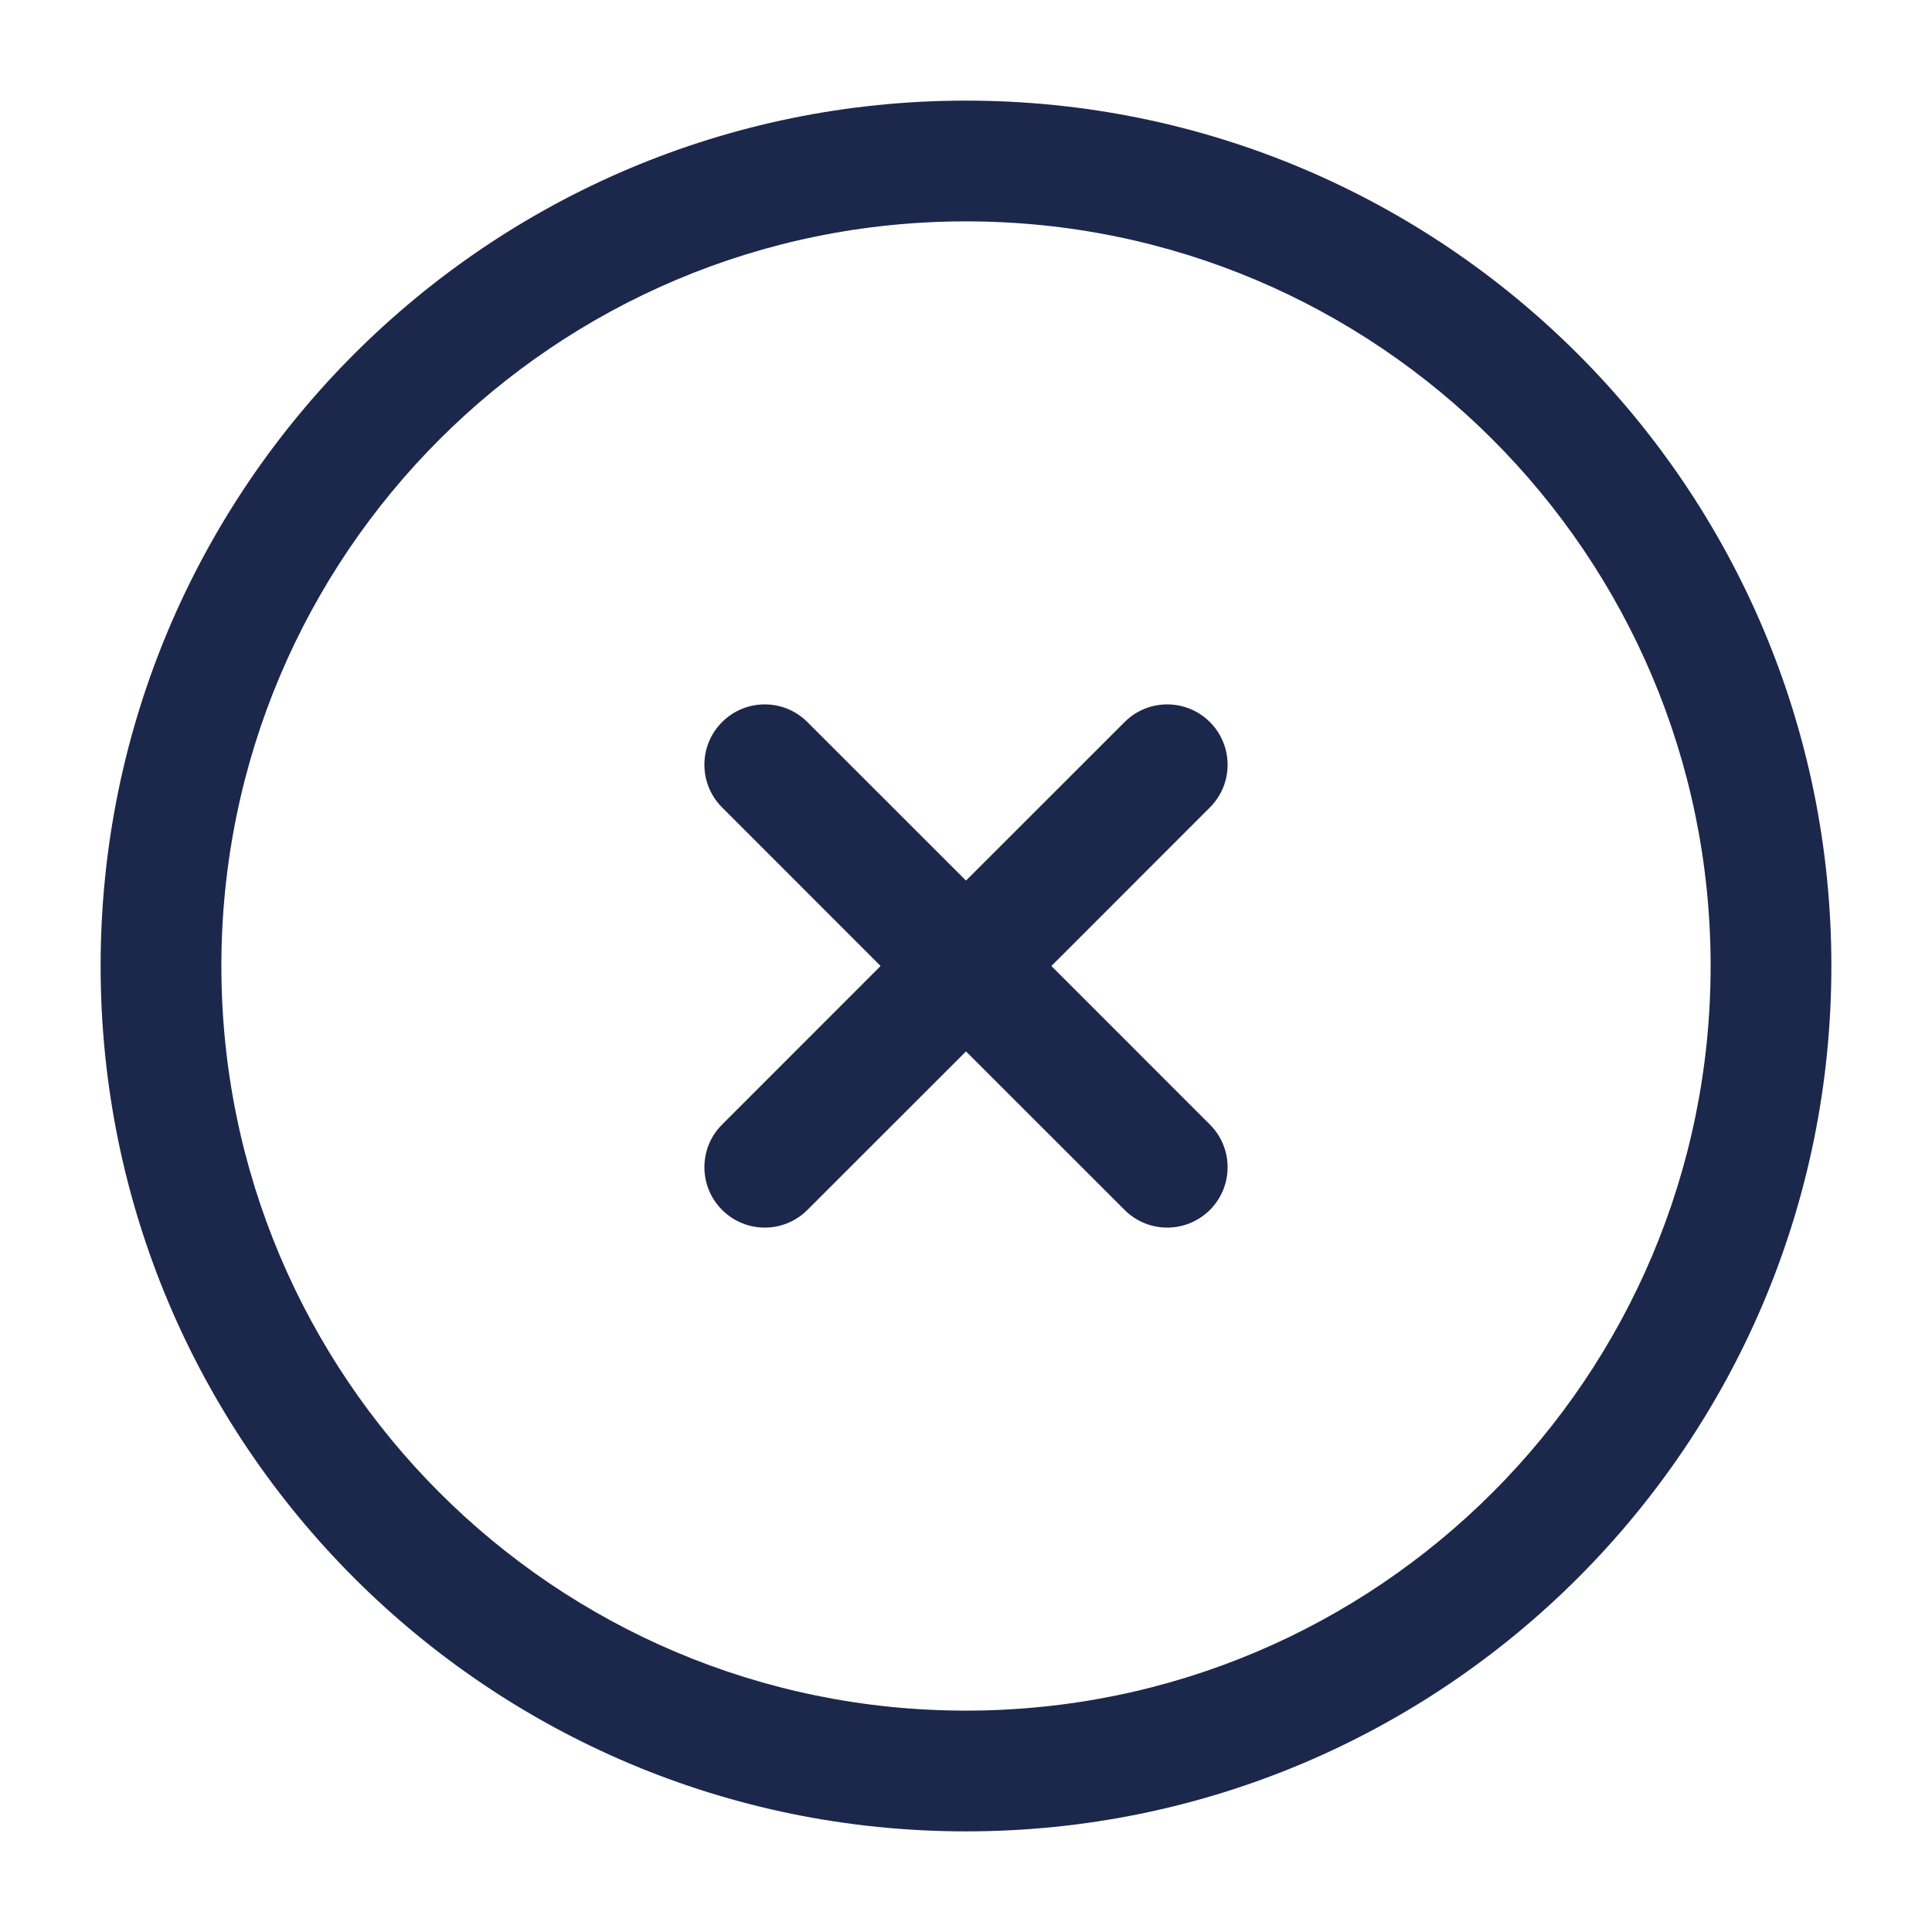
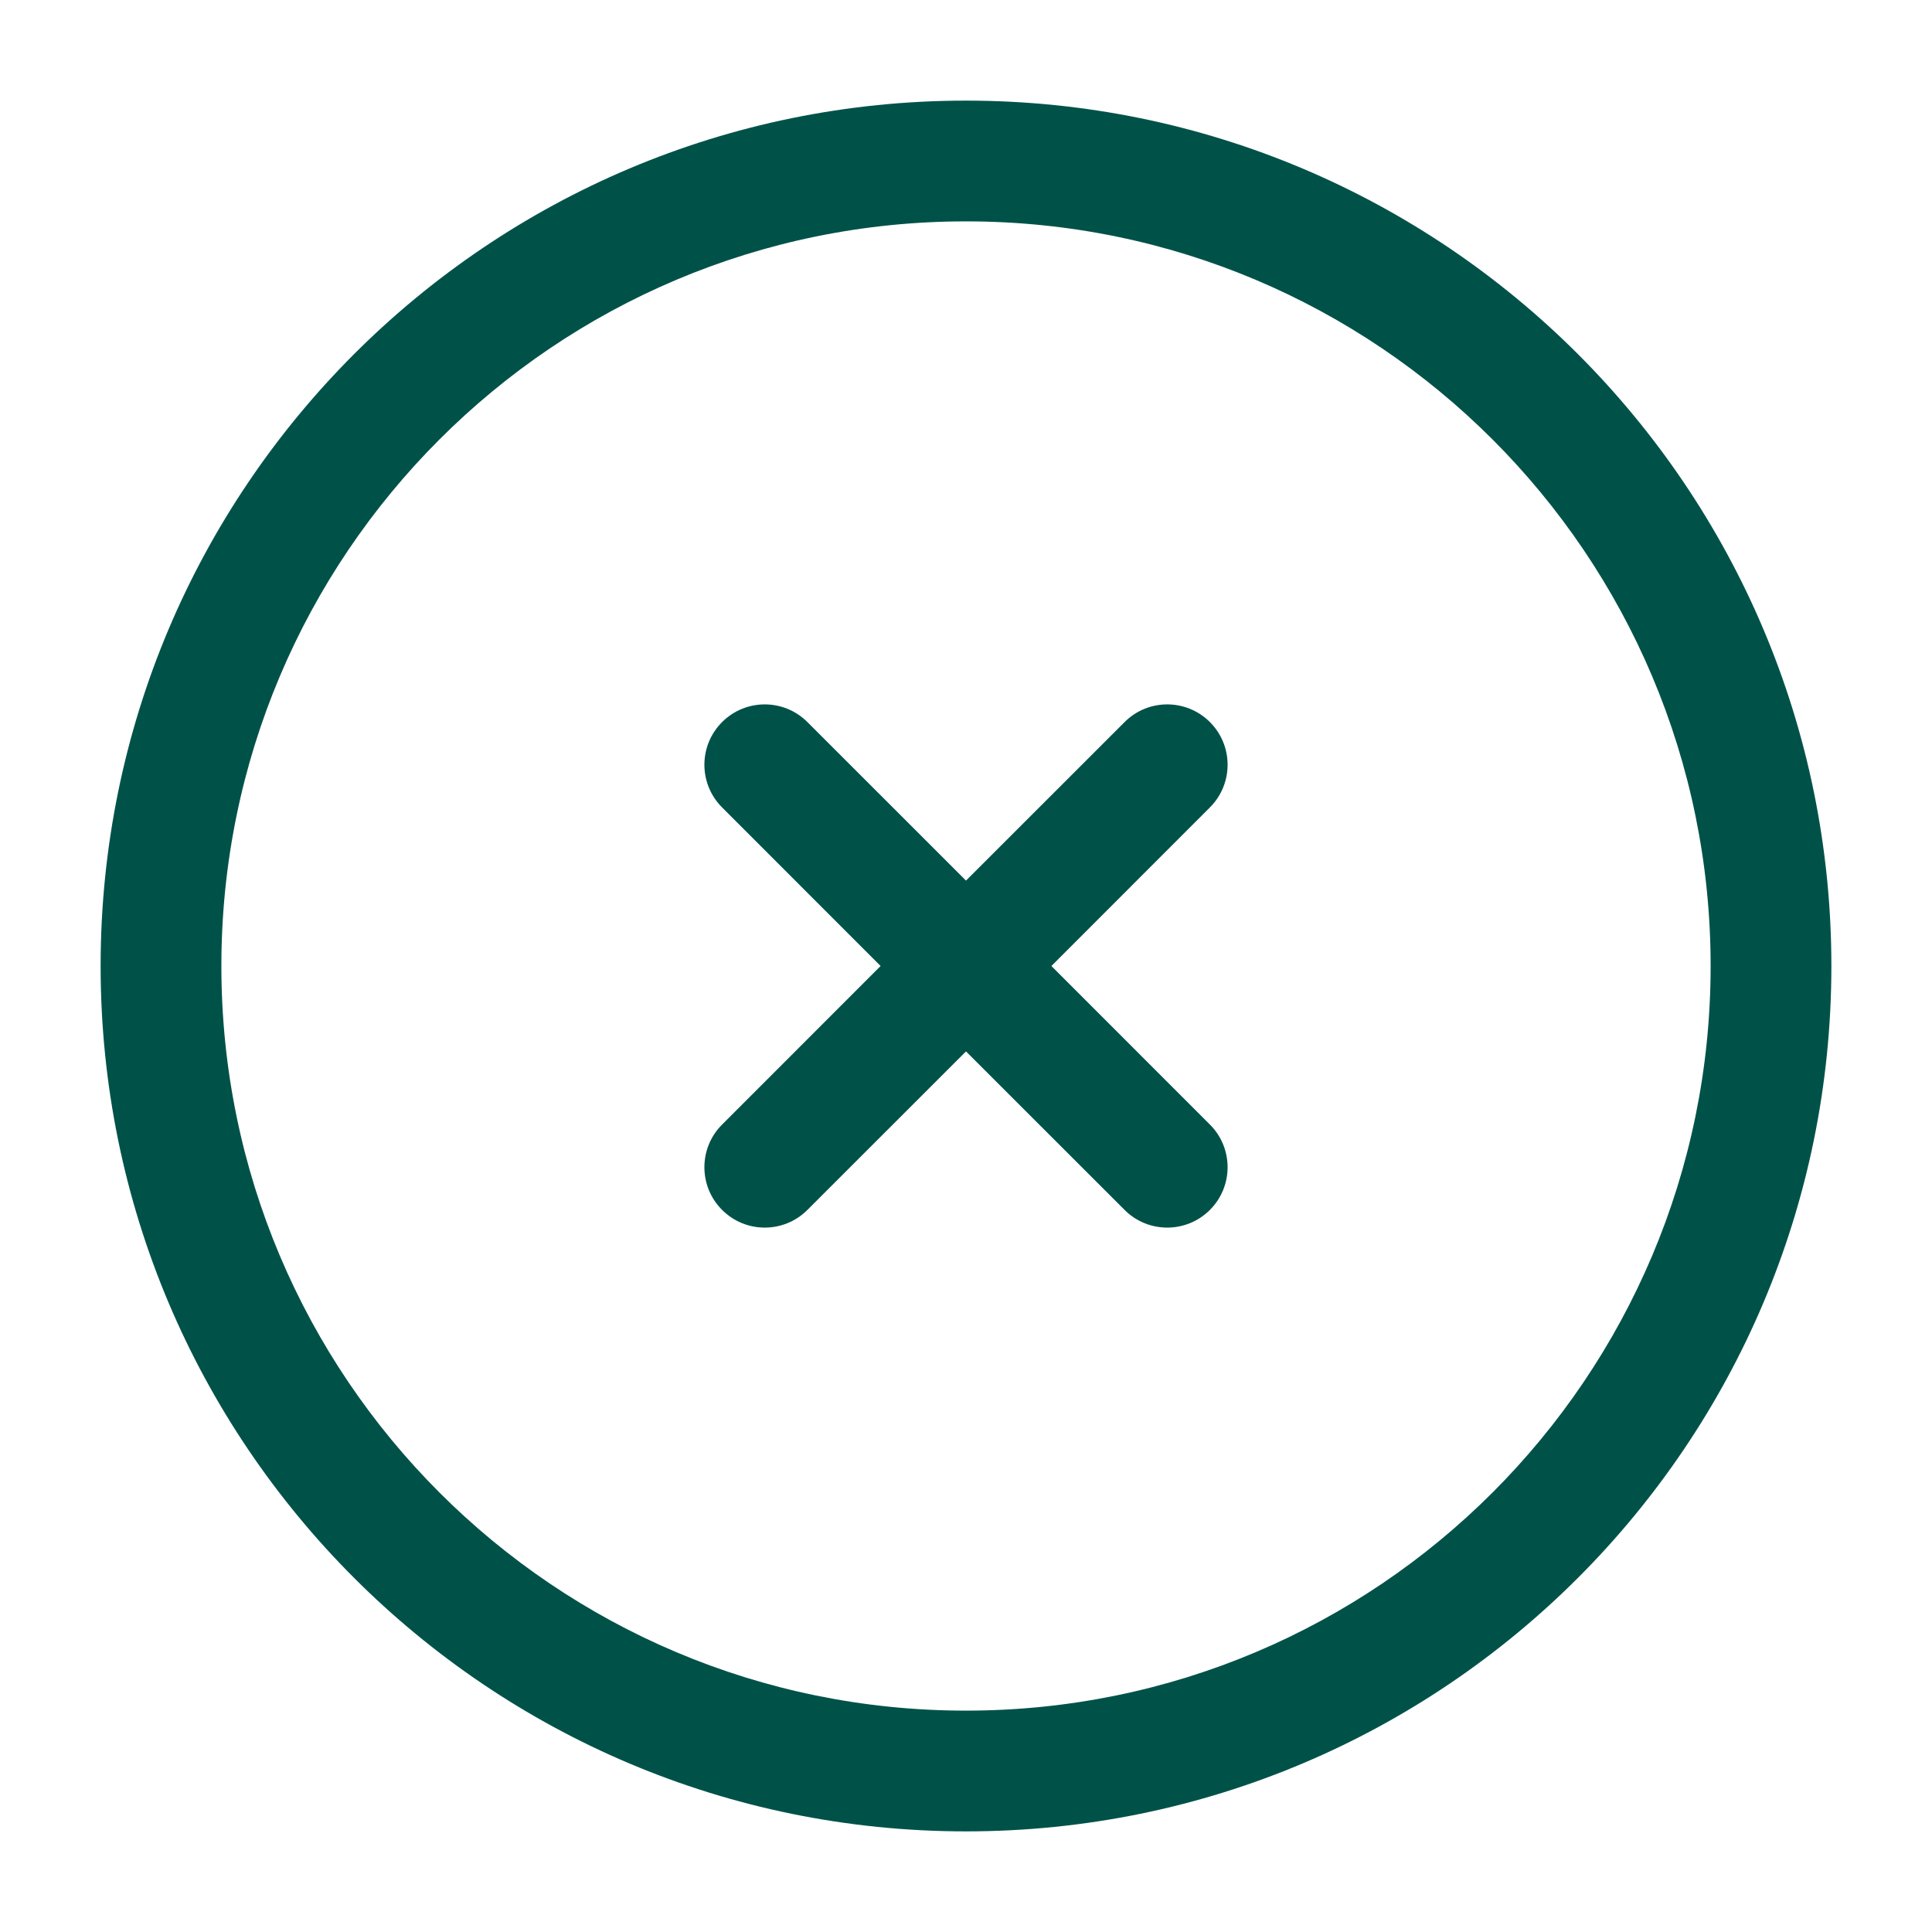
<svg xmlns="http://www.w3.org/2000/svg" width="800px" height="800px" viewBox="0 0 24 24" fill="none">
-   <path d="M10.03 8.97C9.737 8.677 9.263 8.677 8.97 8.97C8.677 9.263 8.677 9.737 8.97 10.03L10.939 12L8.97 13.97C8.677 14.262 8.677 14.737 8.97 15.03C9.263 15.323 9.737 15.323 10.03 15.03L12 13.061L13.97 15.03C14.262 15.323 14.737 15.323 15.03 15.03C15.323 14.737 15.323 14.262 15.03 13.97L13.061 12L15.03 10.03C15.323 9.737 15.323 9.263 15.03 8.97C14.737 8.677 14.262 8.677 13.97 8.97L12 10.939L10.03 8.97Z" fill="#1C274C" />
-   <path fill-rule="evenodd" clip-rule="evenodd" d="M12 1.25C6.063 1.25 1.25 6.063 1.25 12C1.25 17.937 6.063 22.75 12 22.75C17.937 22.75 22.75 17.937 22.75 12C22.75 6.063 17.937 1.25 12 1.25ZM2.75 12C2.75 6.891 6.891 2.75 12 2.75C17.109 2.75 21.25 6.891 21.25 12C21.25 17.109 17.109 21.25 12 21.25C6.891 21.25 2.75 17.109 2.75 12Z" fill="#1C274C" />
+   <path d="M10.03 8.97C9.737 8.677 9.263 8.677 8.97 8.97C8.677 9.263 8.677 9.737 8.97 10.03L10.939 12L8.97 13.97C8.677 14.262 8.677 14.737 8.97 15.03C9.263 15.323 9.737 15.323 10.03 15.03L12 13.061L13.97 15.03C14.262 15.323 14.737 15.323 15.03 15.03C15.323 14.737 15.323 14.262 15.03 13.97L13.061 12L15.03 10.03C15.323 9.737 15.323 9.263 15.03 8.97C14.737 8.677 14.262 8.677 13.97 8.97L12 10.939L10.03 8.97Z" fill="#005249" />
+   <path fill-rule="evenodd" clip-rule="evenodd" d="M12 1.25C6.063 1.25 1.25 6.063 1.25 12C1.25 17.937 6.063 22.75 12 22.75C17.937 22.75 22.75 17.937 22.75 12C22.75 6.063 17.937 1.25 12 1.25ZM2.75 12C2.75 6.891 6.891 2.75 12 2.75C17.109 2.75 21.25 6.891 21.25 12C21.25 17.109 17.109 21.25 12 21.25C6.891 21.25 2.75 17.109 2.75 12Z" fill="#005249" />
</svg>
